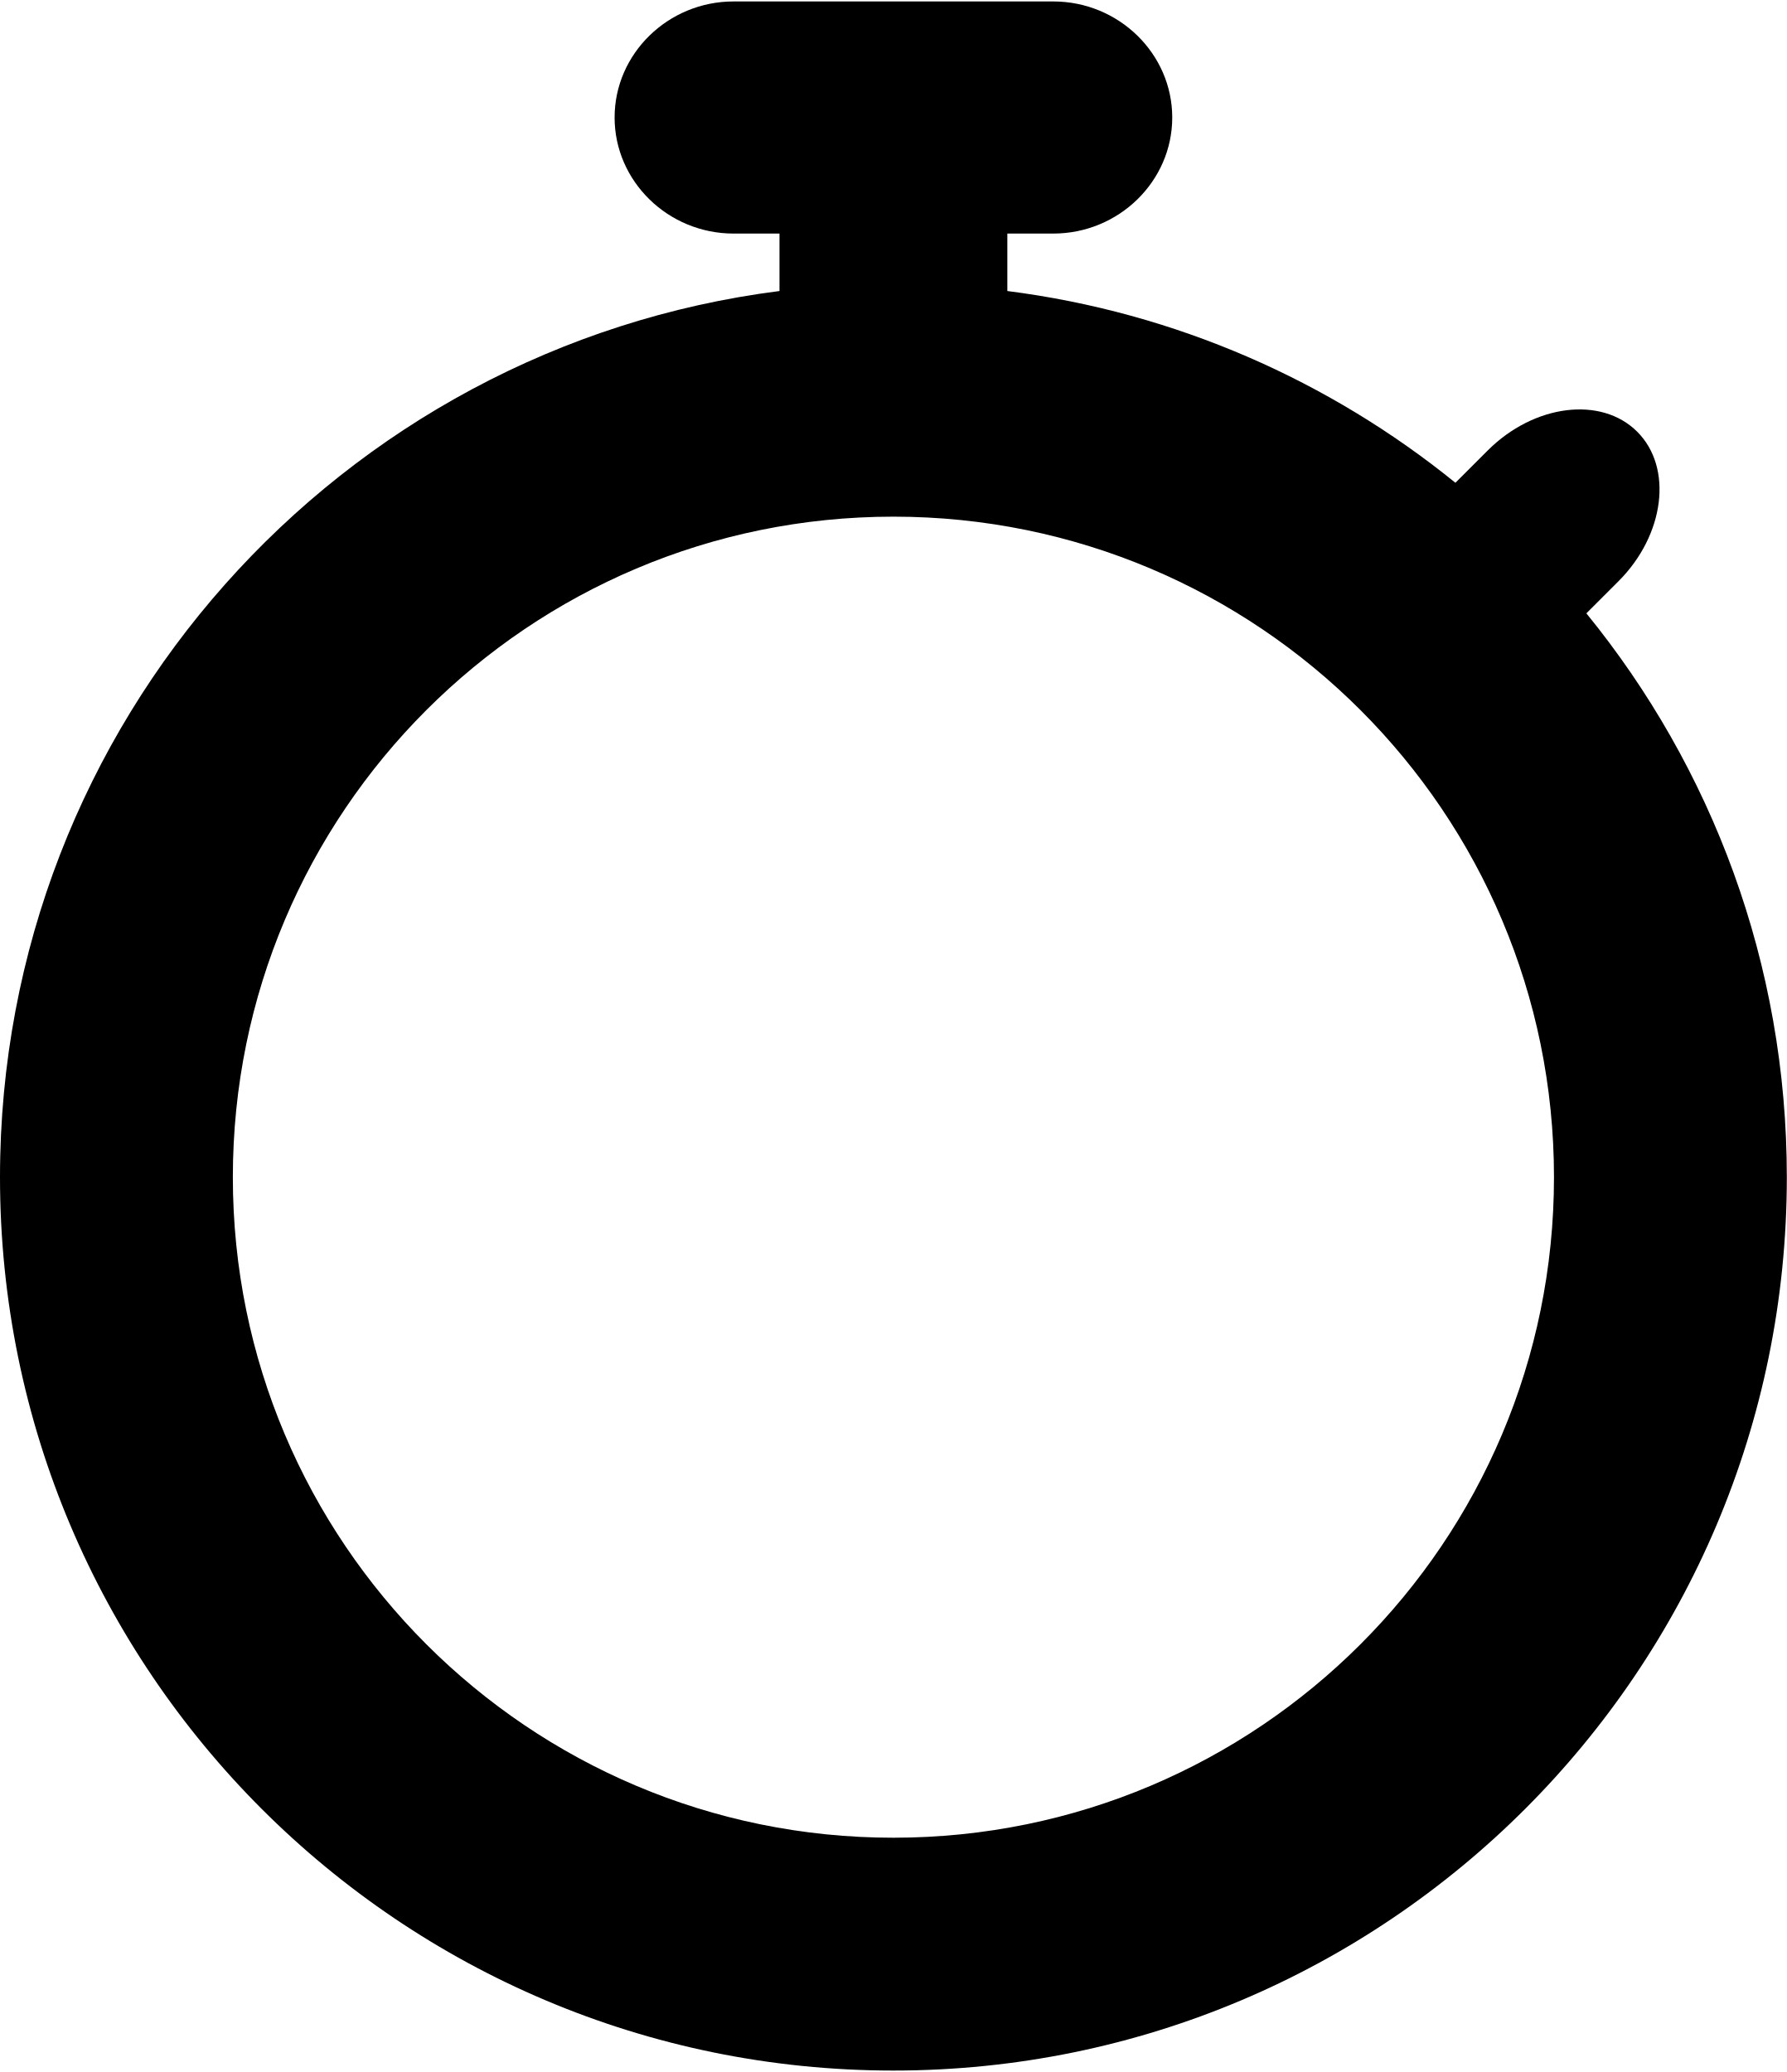
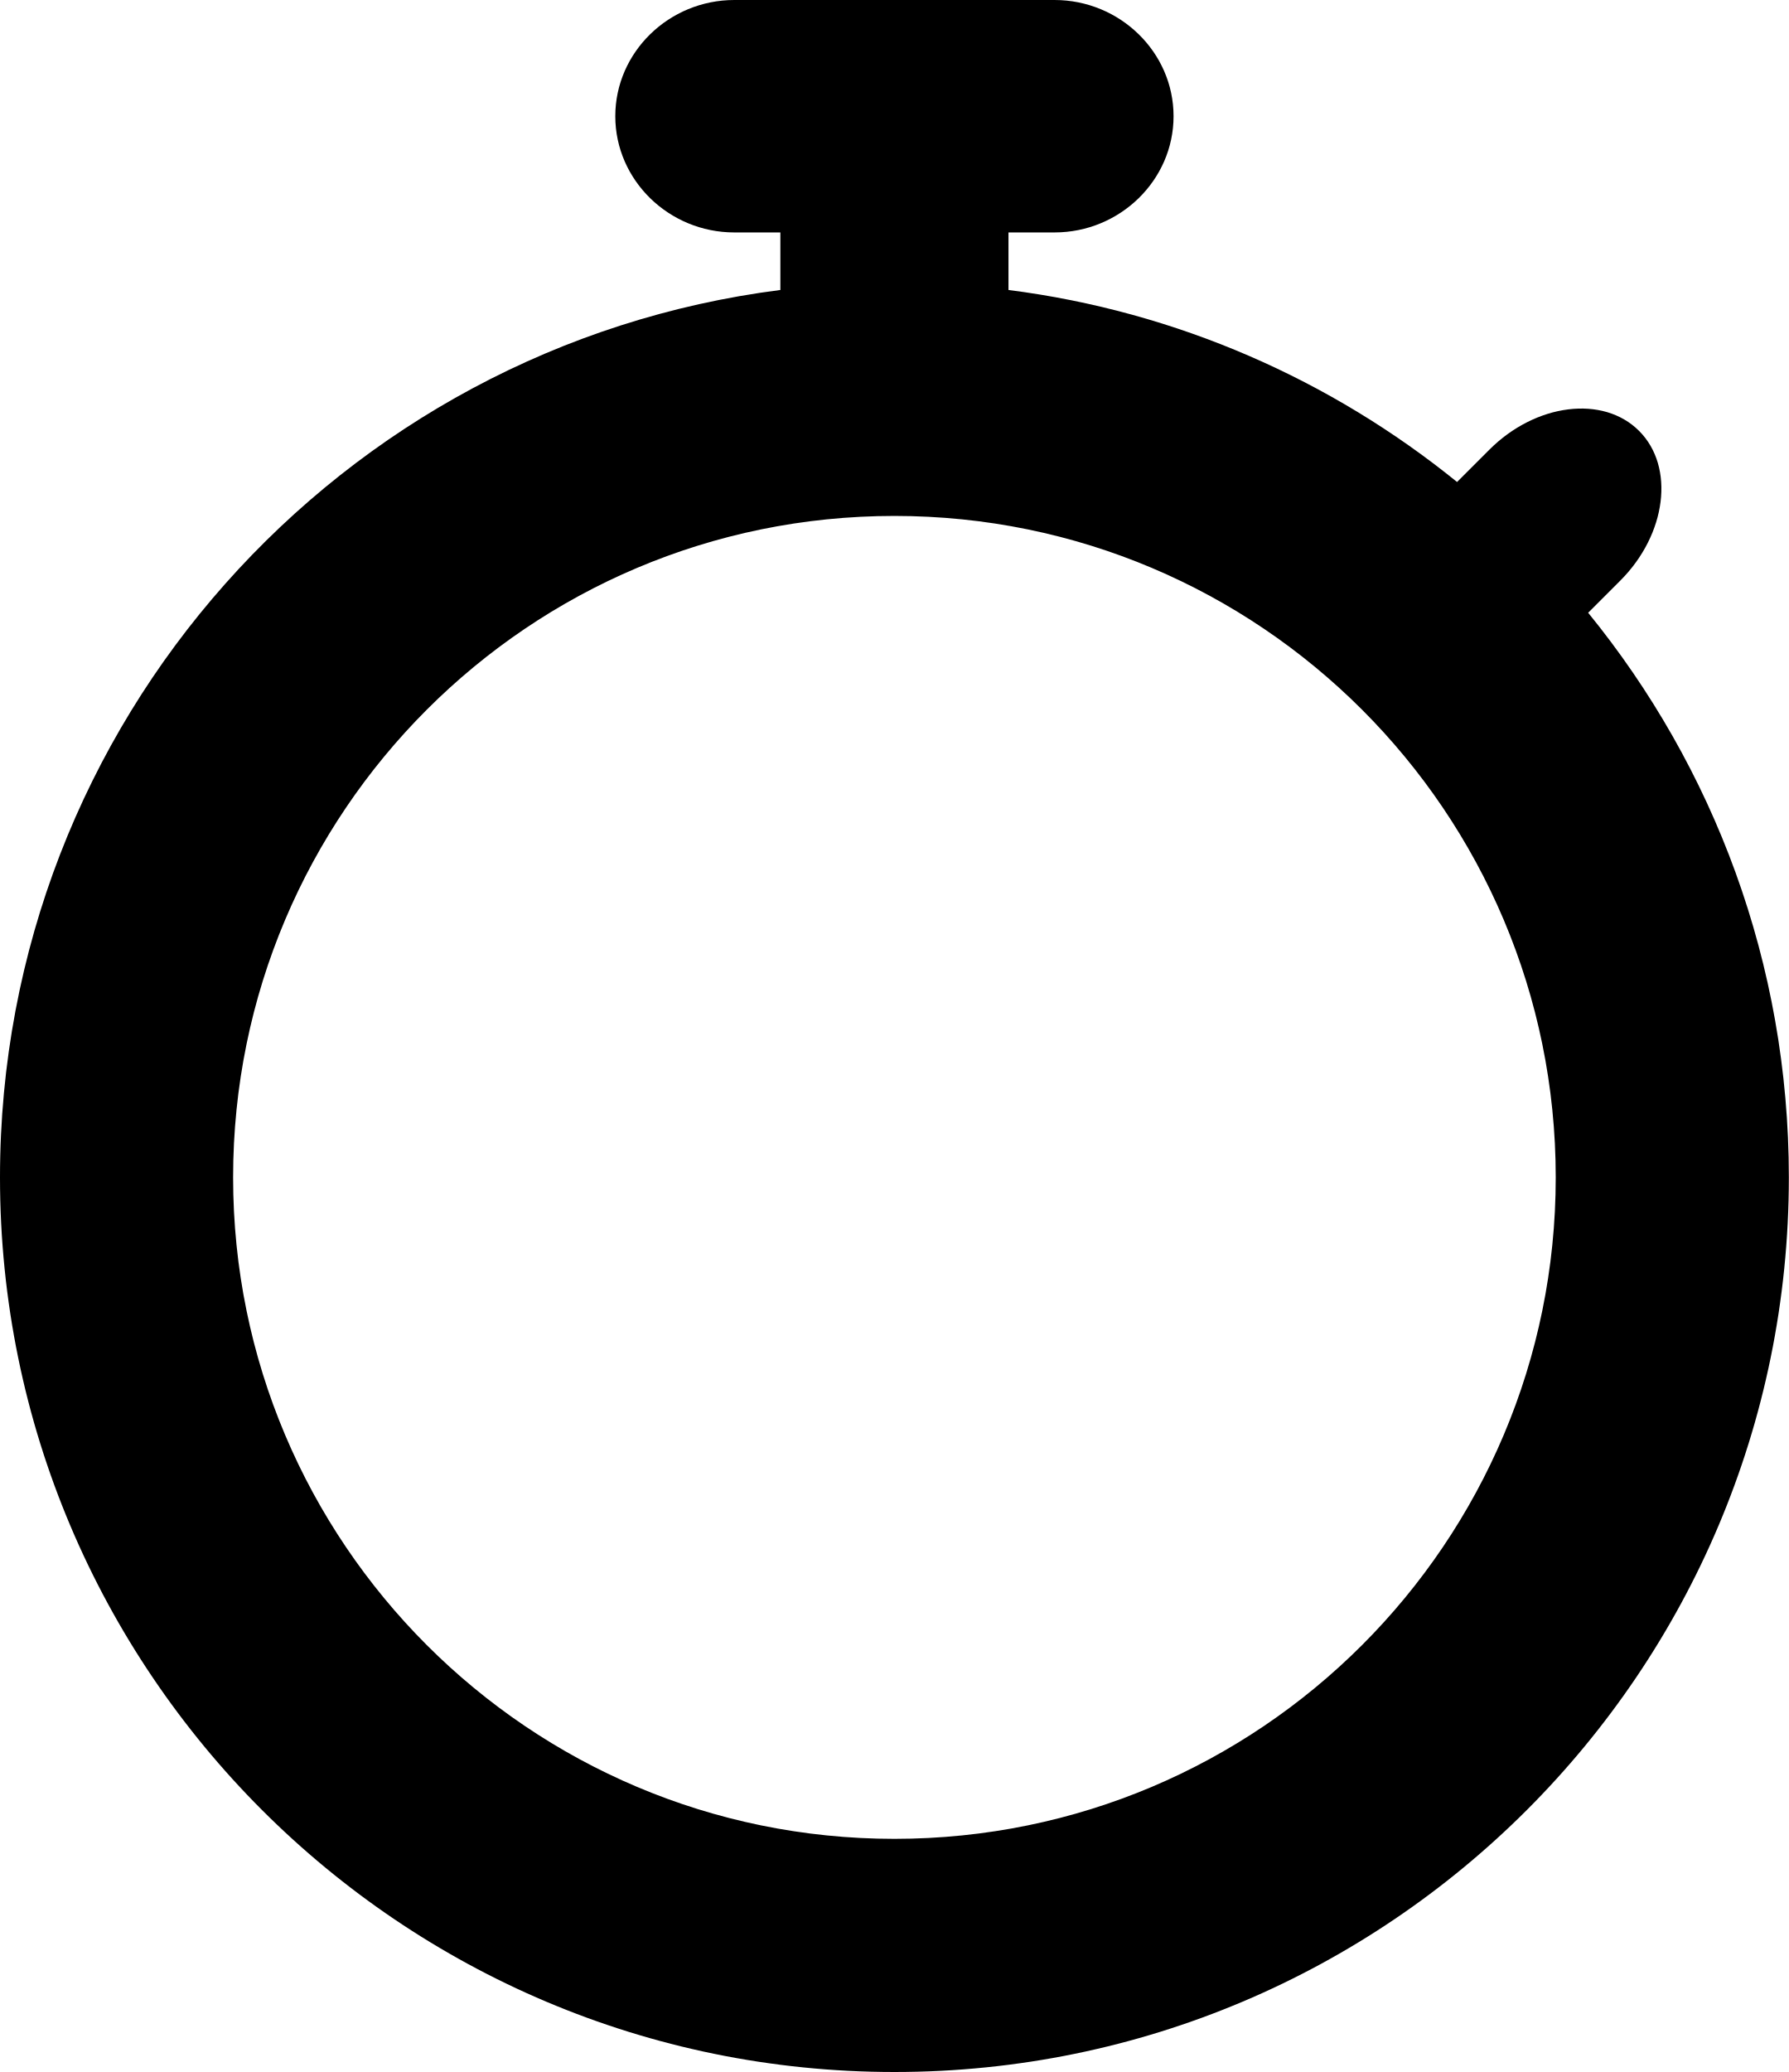
- <svg xmlns="http://www.w3.org/2000/svg" version="1.1" id="Layer_1" x="0px" y="0px" width="238px" height="276px" viewBox="0 0 298 345.097" enable-background="new 0 0 298 345.097" xml:space="preserve">
+ <svg xmlns="http://www.w3.org/2000/svg" version="1.1" id="Layer_1" x="0px" y="0px" viewBox="0 0 298 345.097" enable-background="new 0 0 298 345.097" xml:space="preserve">
  <path d="M264.568,102.055l5.355-5.355c7.717-7.717,9.124-18.938,3.126-24.935c-5.997-5.997-17.217-4.59-24.934,3.127l-5.386,5.385 C221.768,63.292,196.11,51.875,168,48.297v-9.583h7.658c10.914,0,19.843-8.711,19.843-19.357S186.573,0,175.659,0h-53.317  c-10.913,0-19.842,8.711-19.842,19.357s8.929,19.357,19.842,19.357H130v9.583C56.681,57.629,0,120.244,0,196.097  c0,82.291,66.709,149,149,149c82.29,0,149-66.709,149-149C298,160.434,285.465,127.703,264.568,102.055z M149,306.264 c-60.844,0-110.167-49.323-110.167-110.167S88.156,85.93,149,85.93c60.843,0,110.167,49.323,110.167,110.167  S209.843,306.264,149,306.264z" />
</svg>
